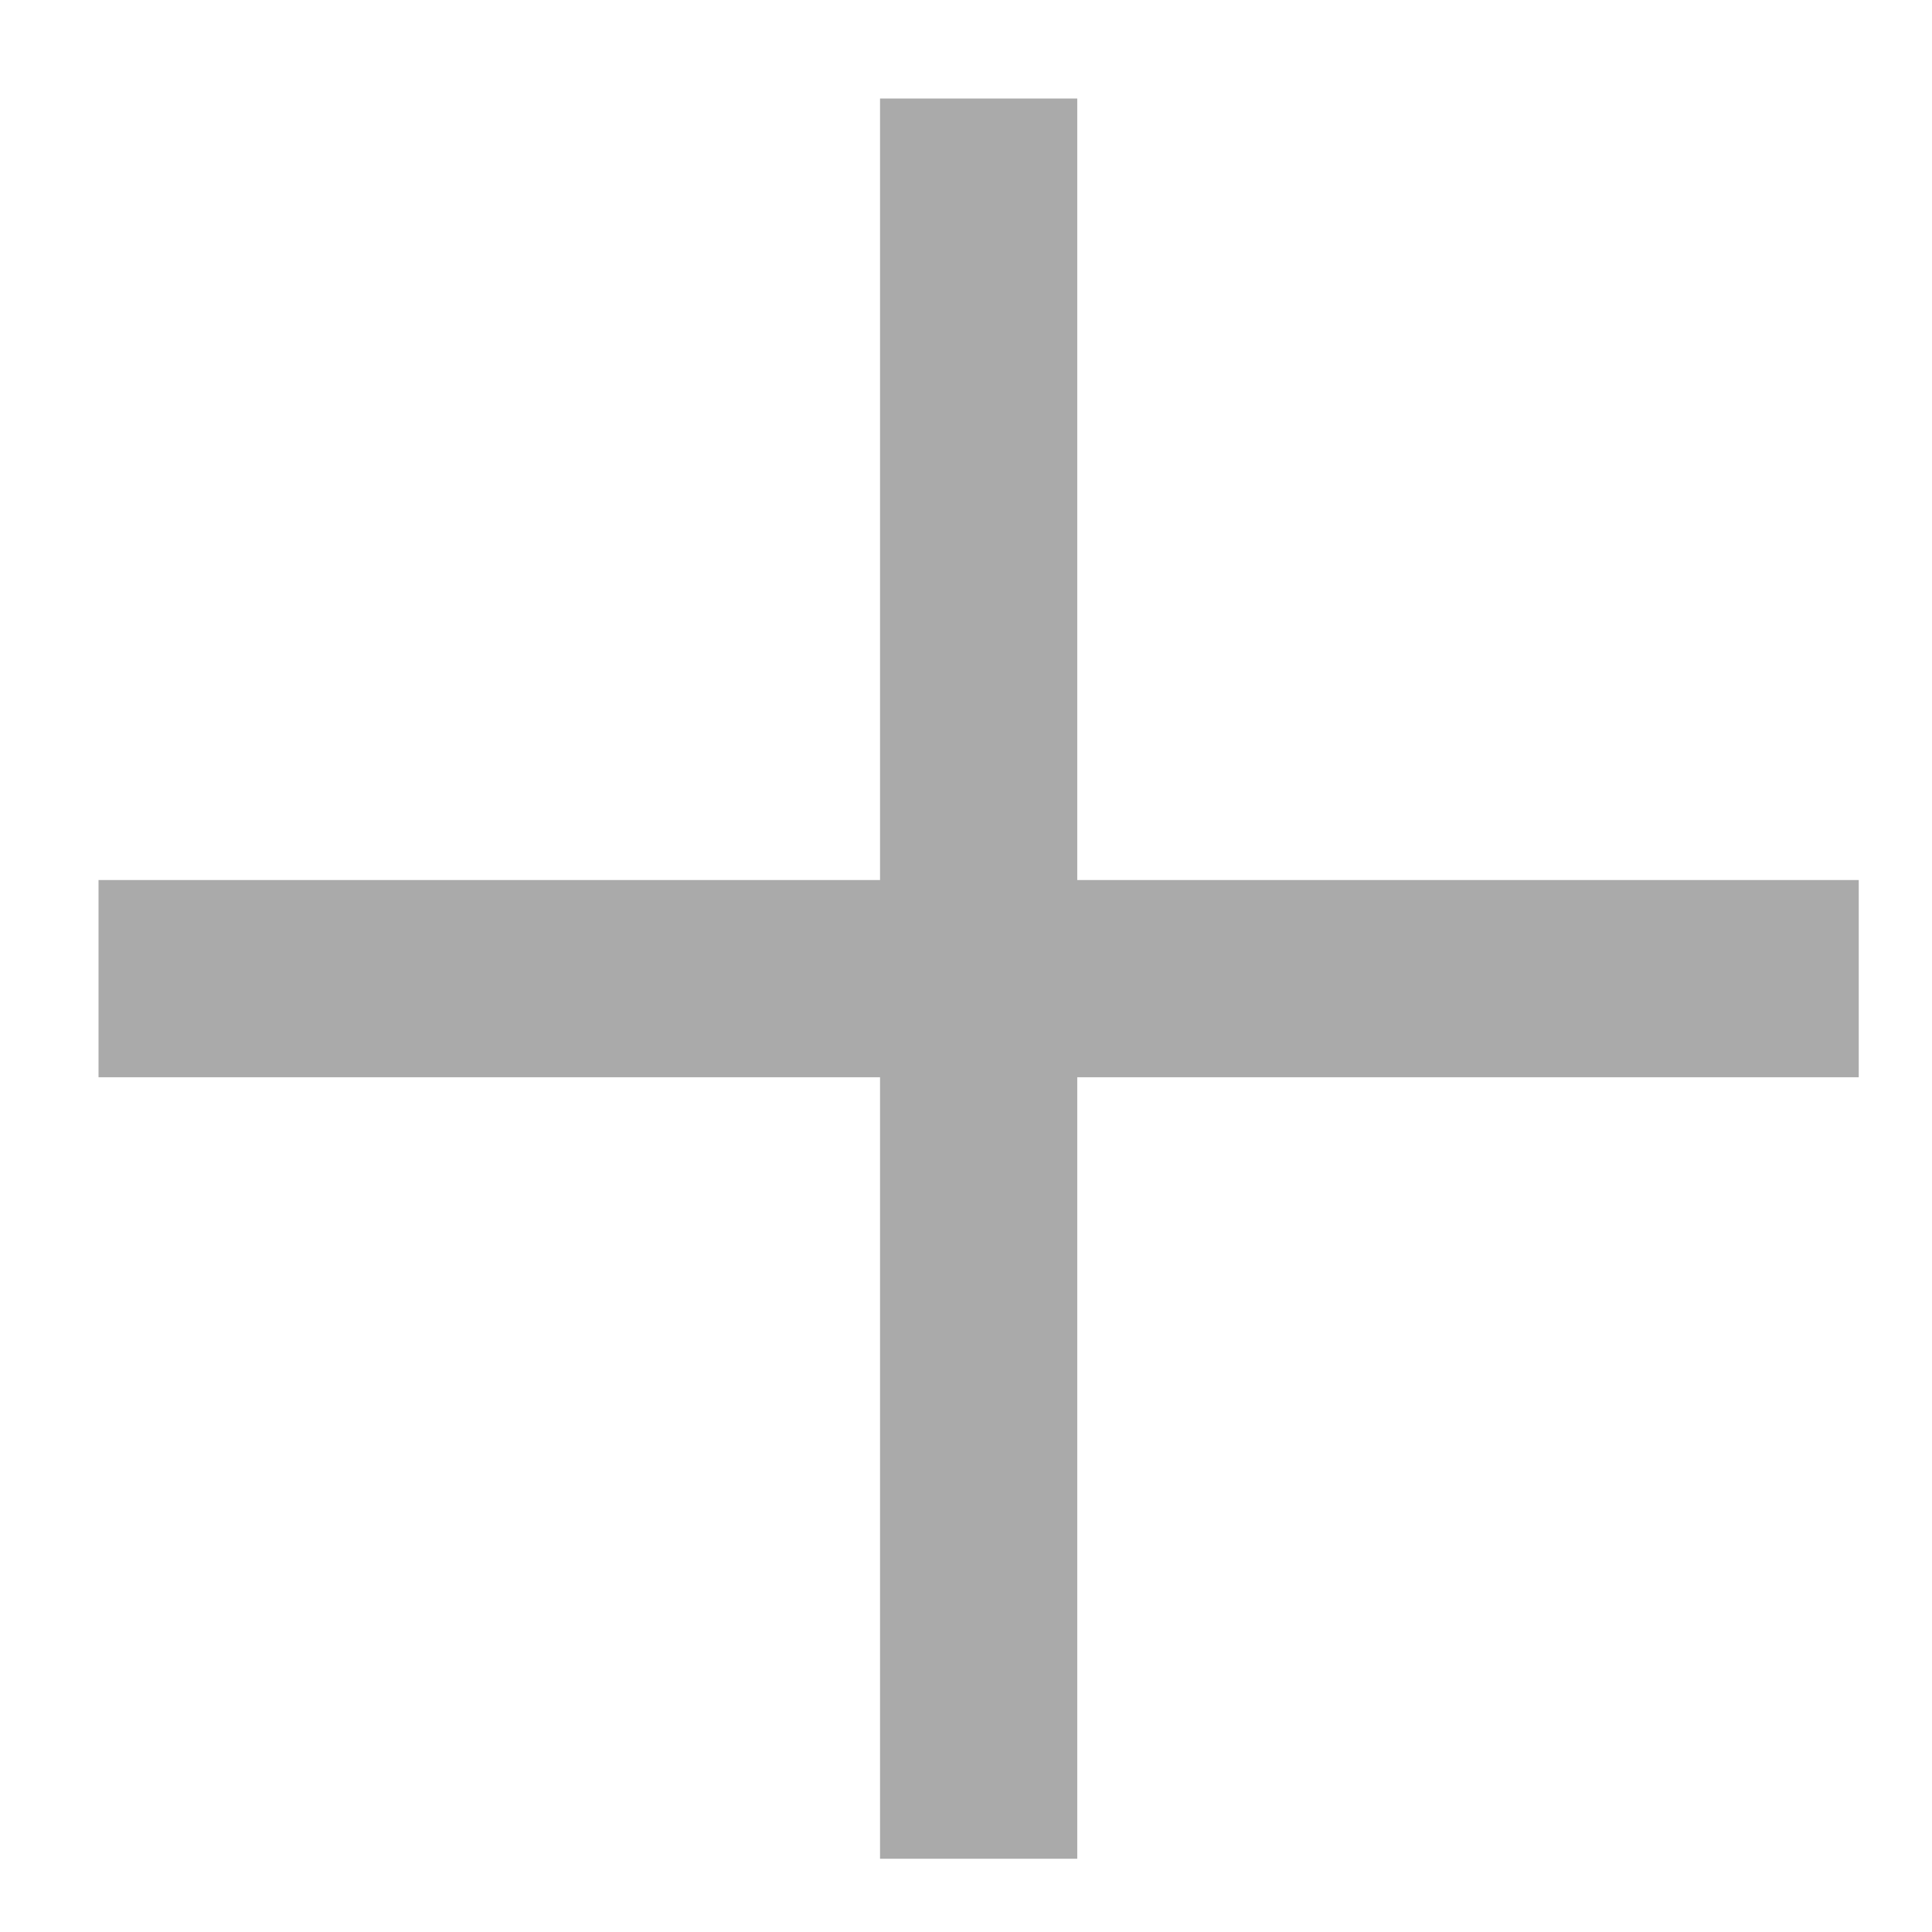
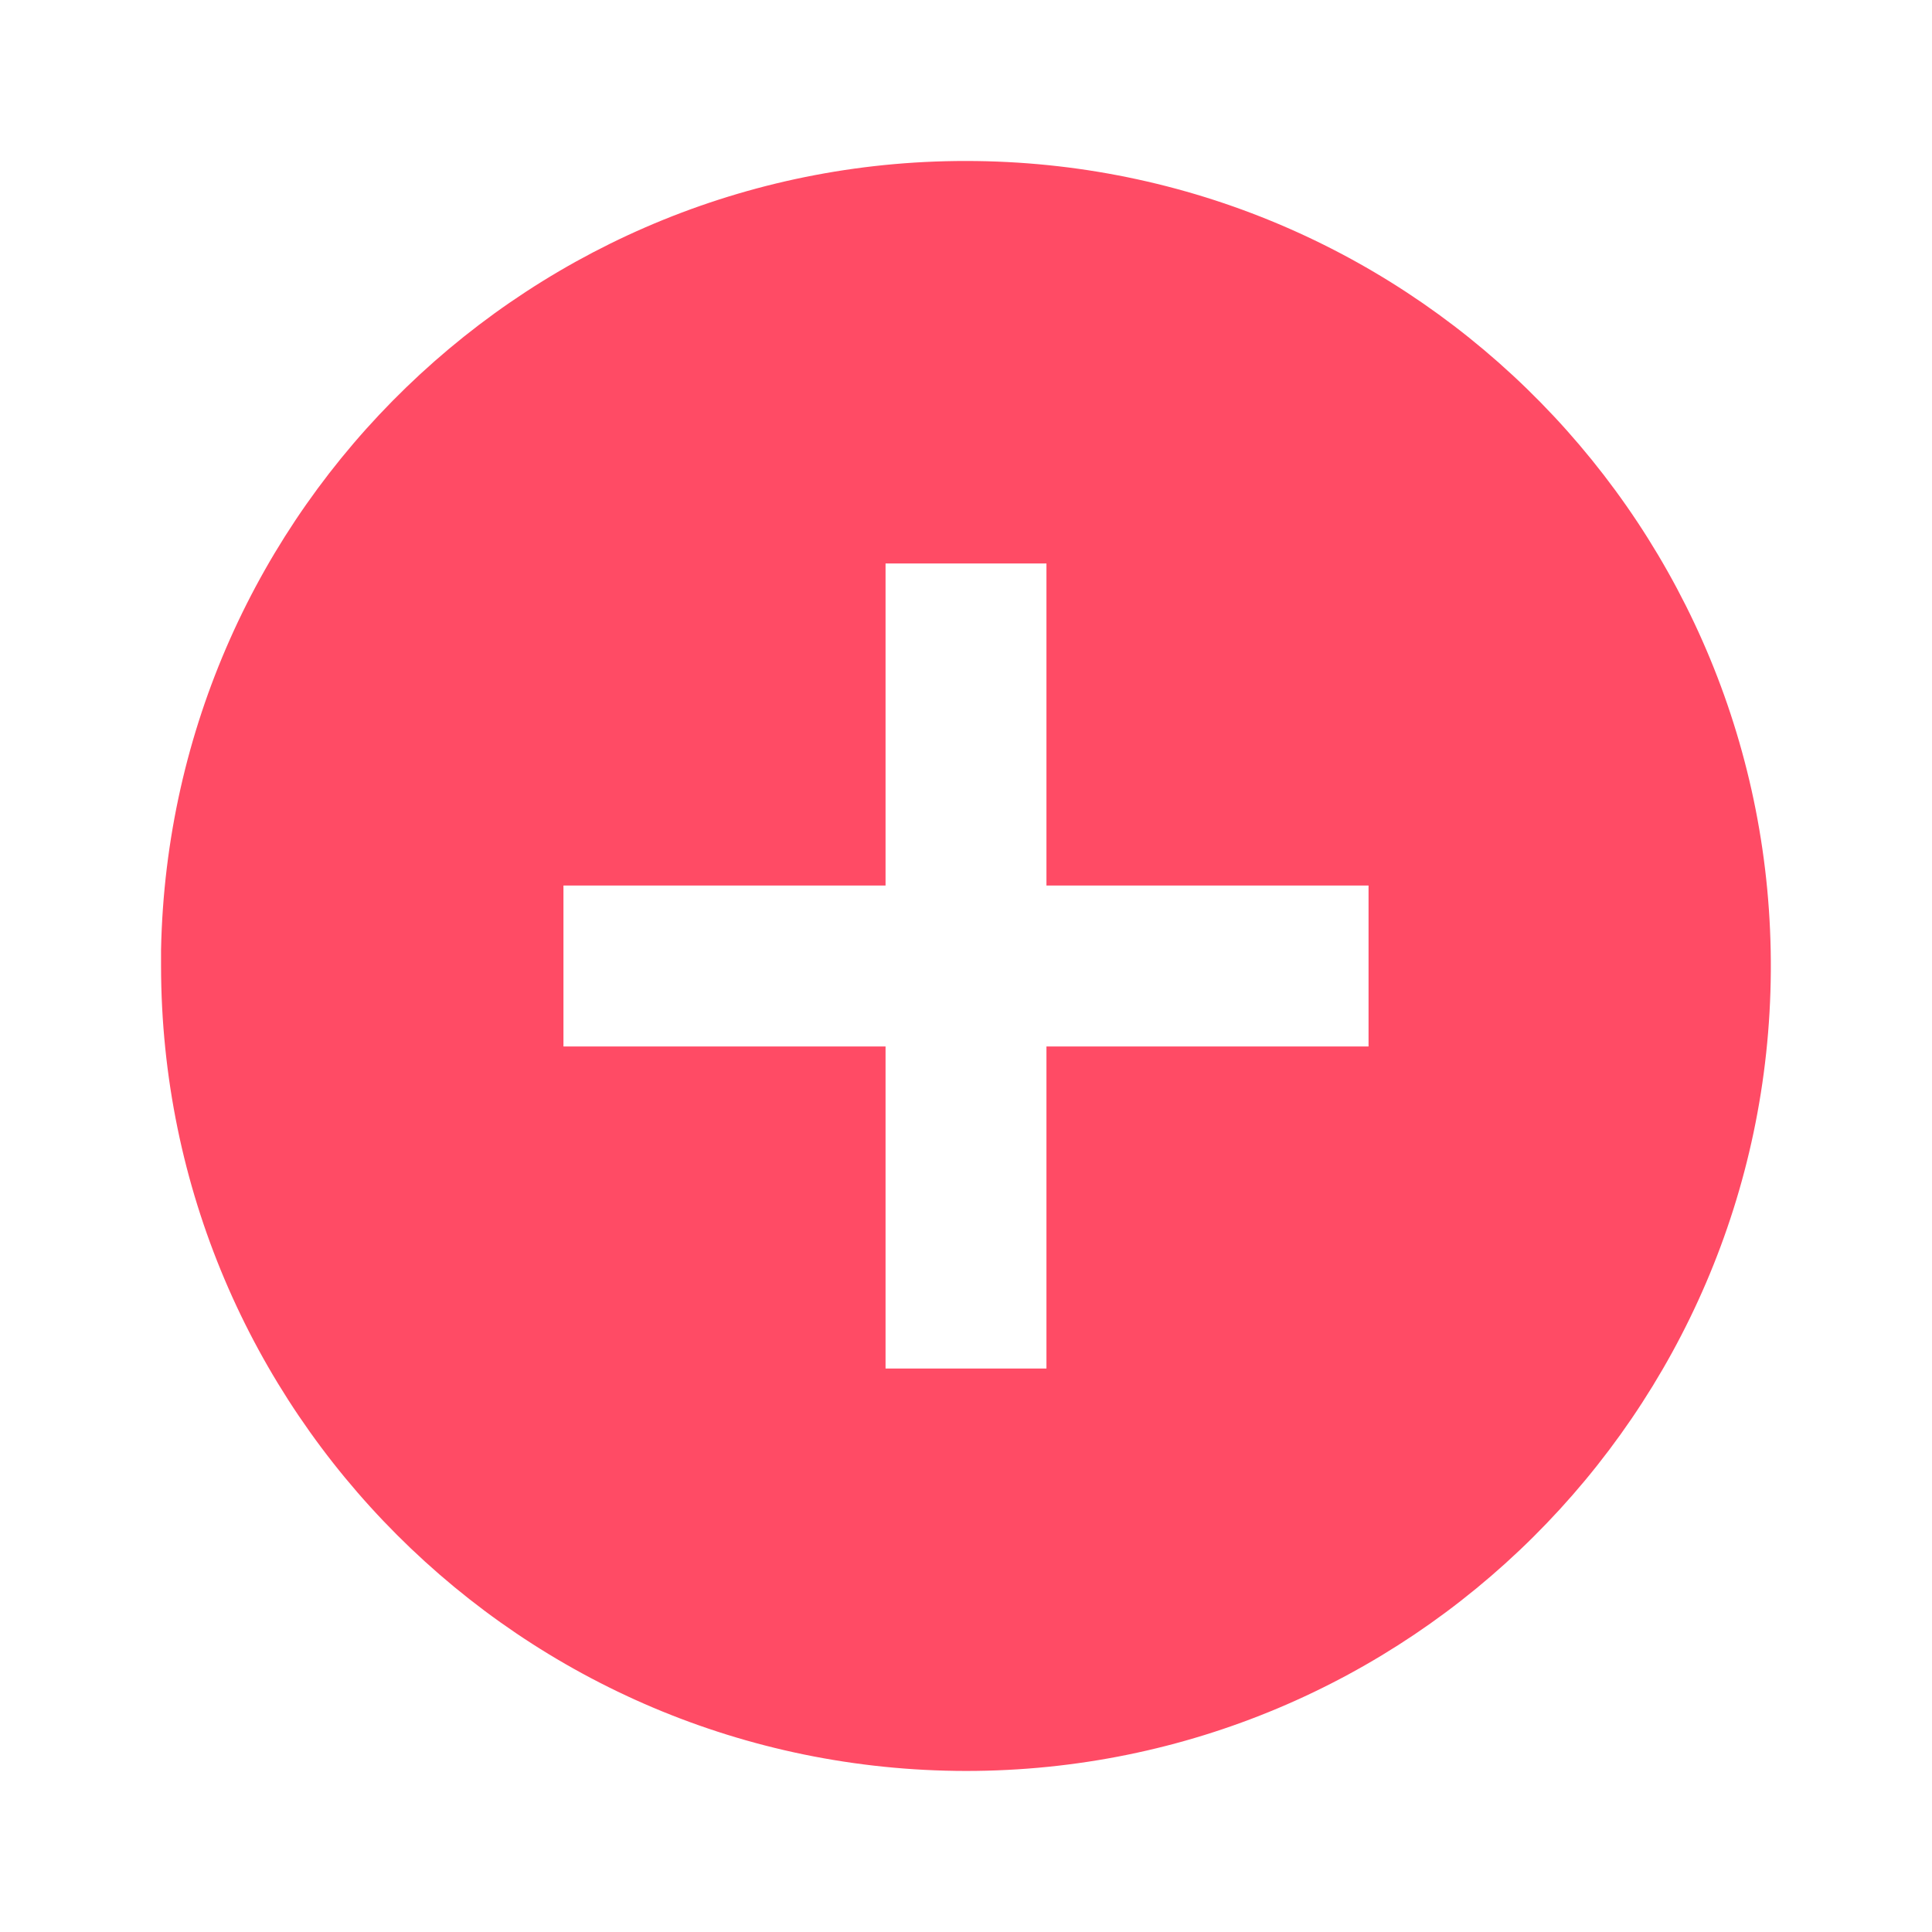
- <svg xmlns="http://www.w3.org/2000/svg" width="12" height="12" viewBox="0 0 12 12" fill="none">
-   <path d="M5.466 0.612L5.466 5.466L0.612 5.466V6.691L5.466 6.691L5.466 11.545L6.691 11.545L6.691 6.691L11.545 6.691V5.466L6.691 5.466L6.691 0.612L5.466 0.612Z" fill="#AAAAAA" />
+ <svg xmlns="http://www.w3.org/2000/svg" width="14" height="14" viewBox="0 0 14 14" fill="none">
+   <path d="M7 12.833C3.78 12.83 1.17 10.22 1.167 7V6.883C1.231 3.678 3.87 1.125 7.076 1.167C10.282 1.21 12.853 3.832 12.832 7.038C12.811 10.244 10.206 12.833 7 12.833ZM4.083 6.417V7.583H6.417V9.917H7.583V7.583H9.917V6.417H7.583V4.083H6.417V6.417H4.083Z" fill="#FF4B65" />
</svg>
